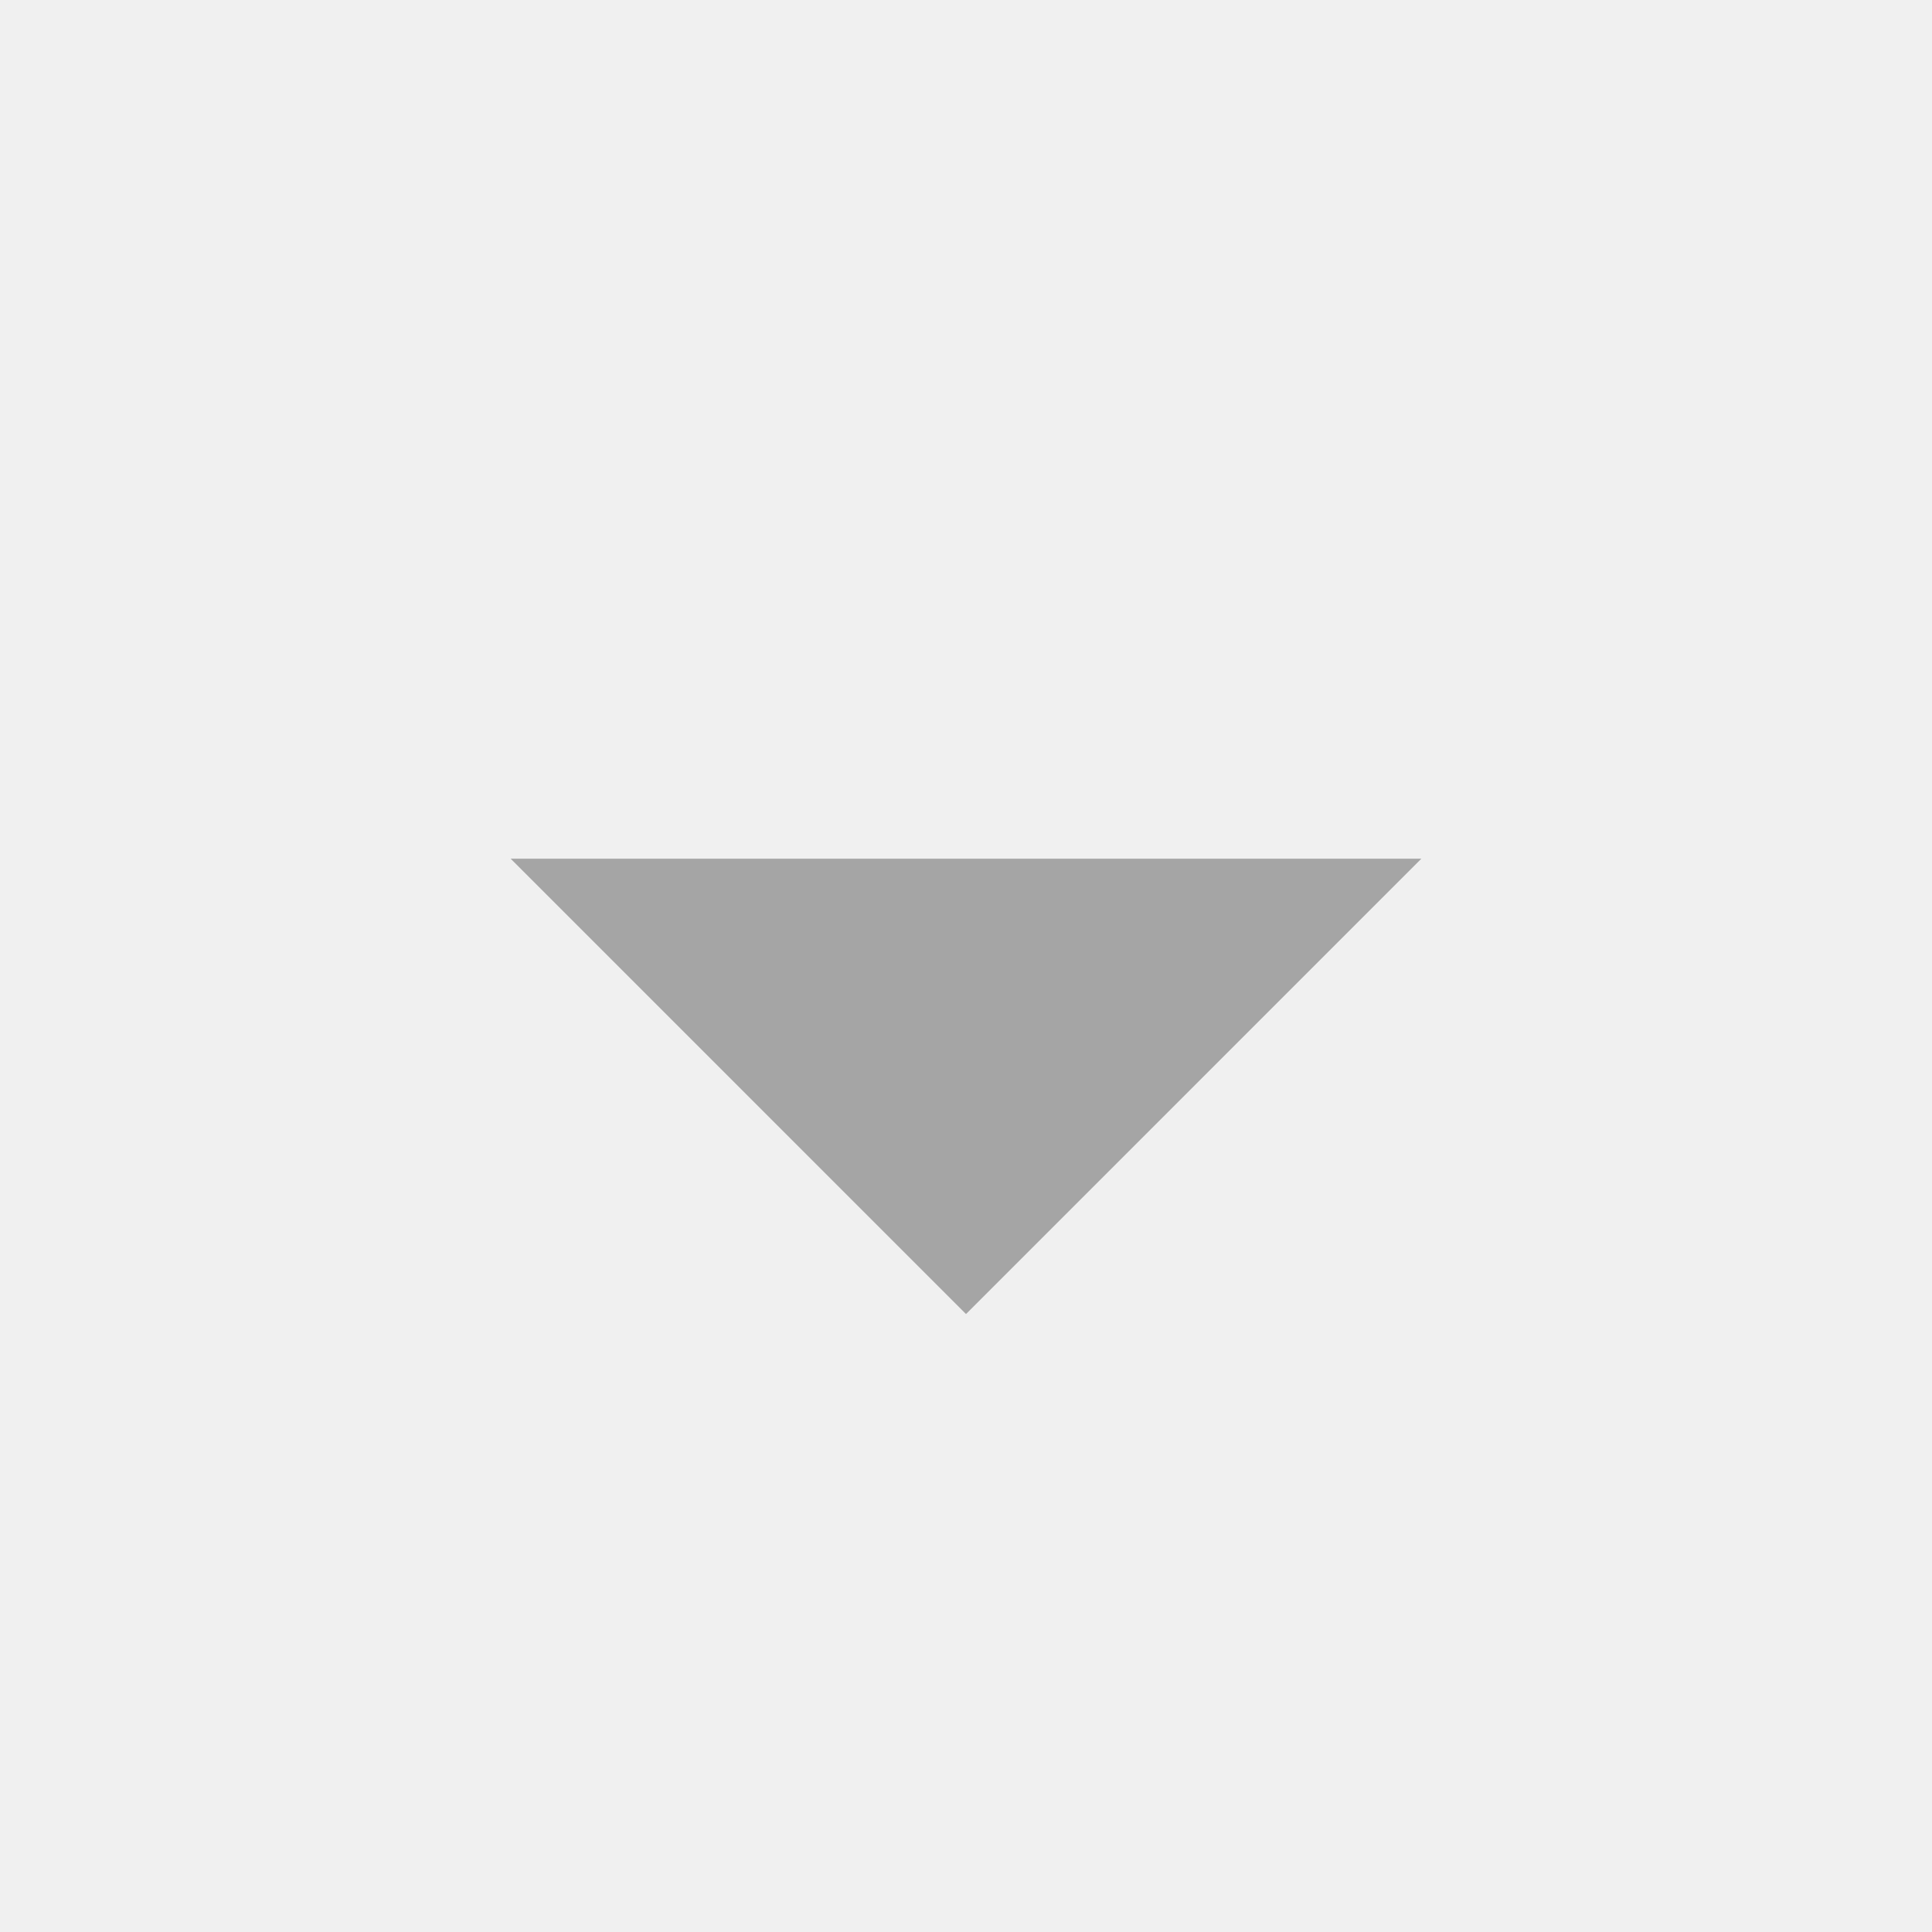
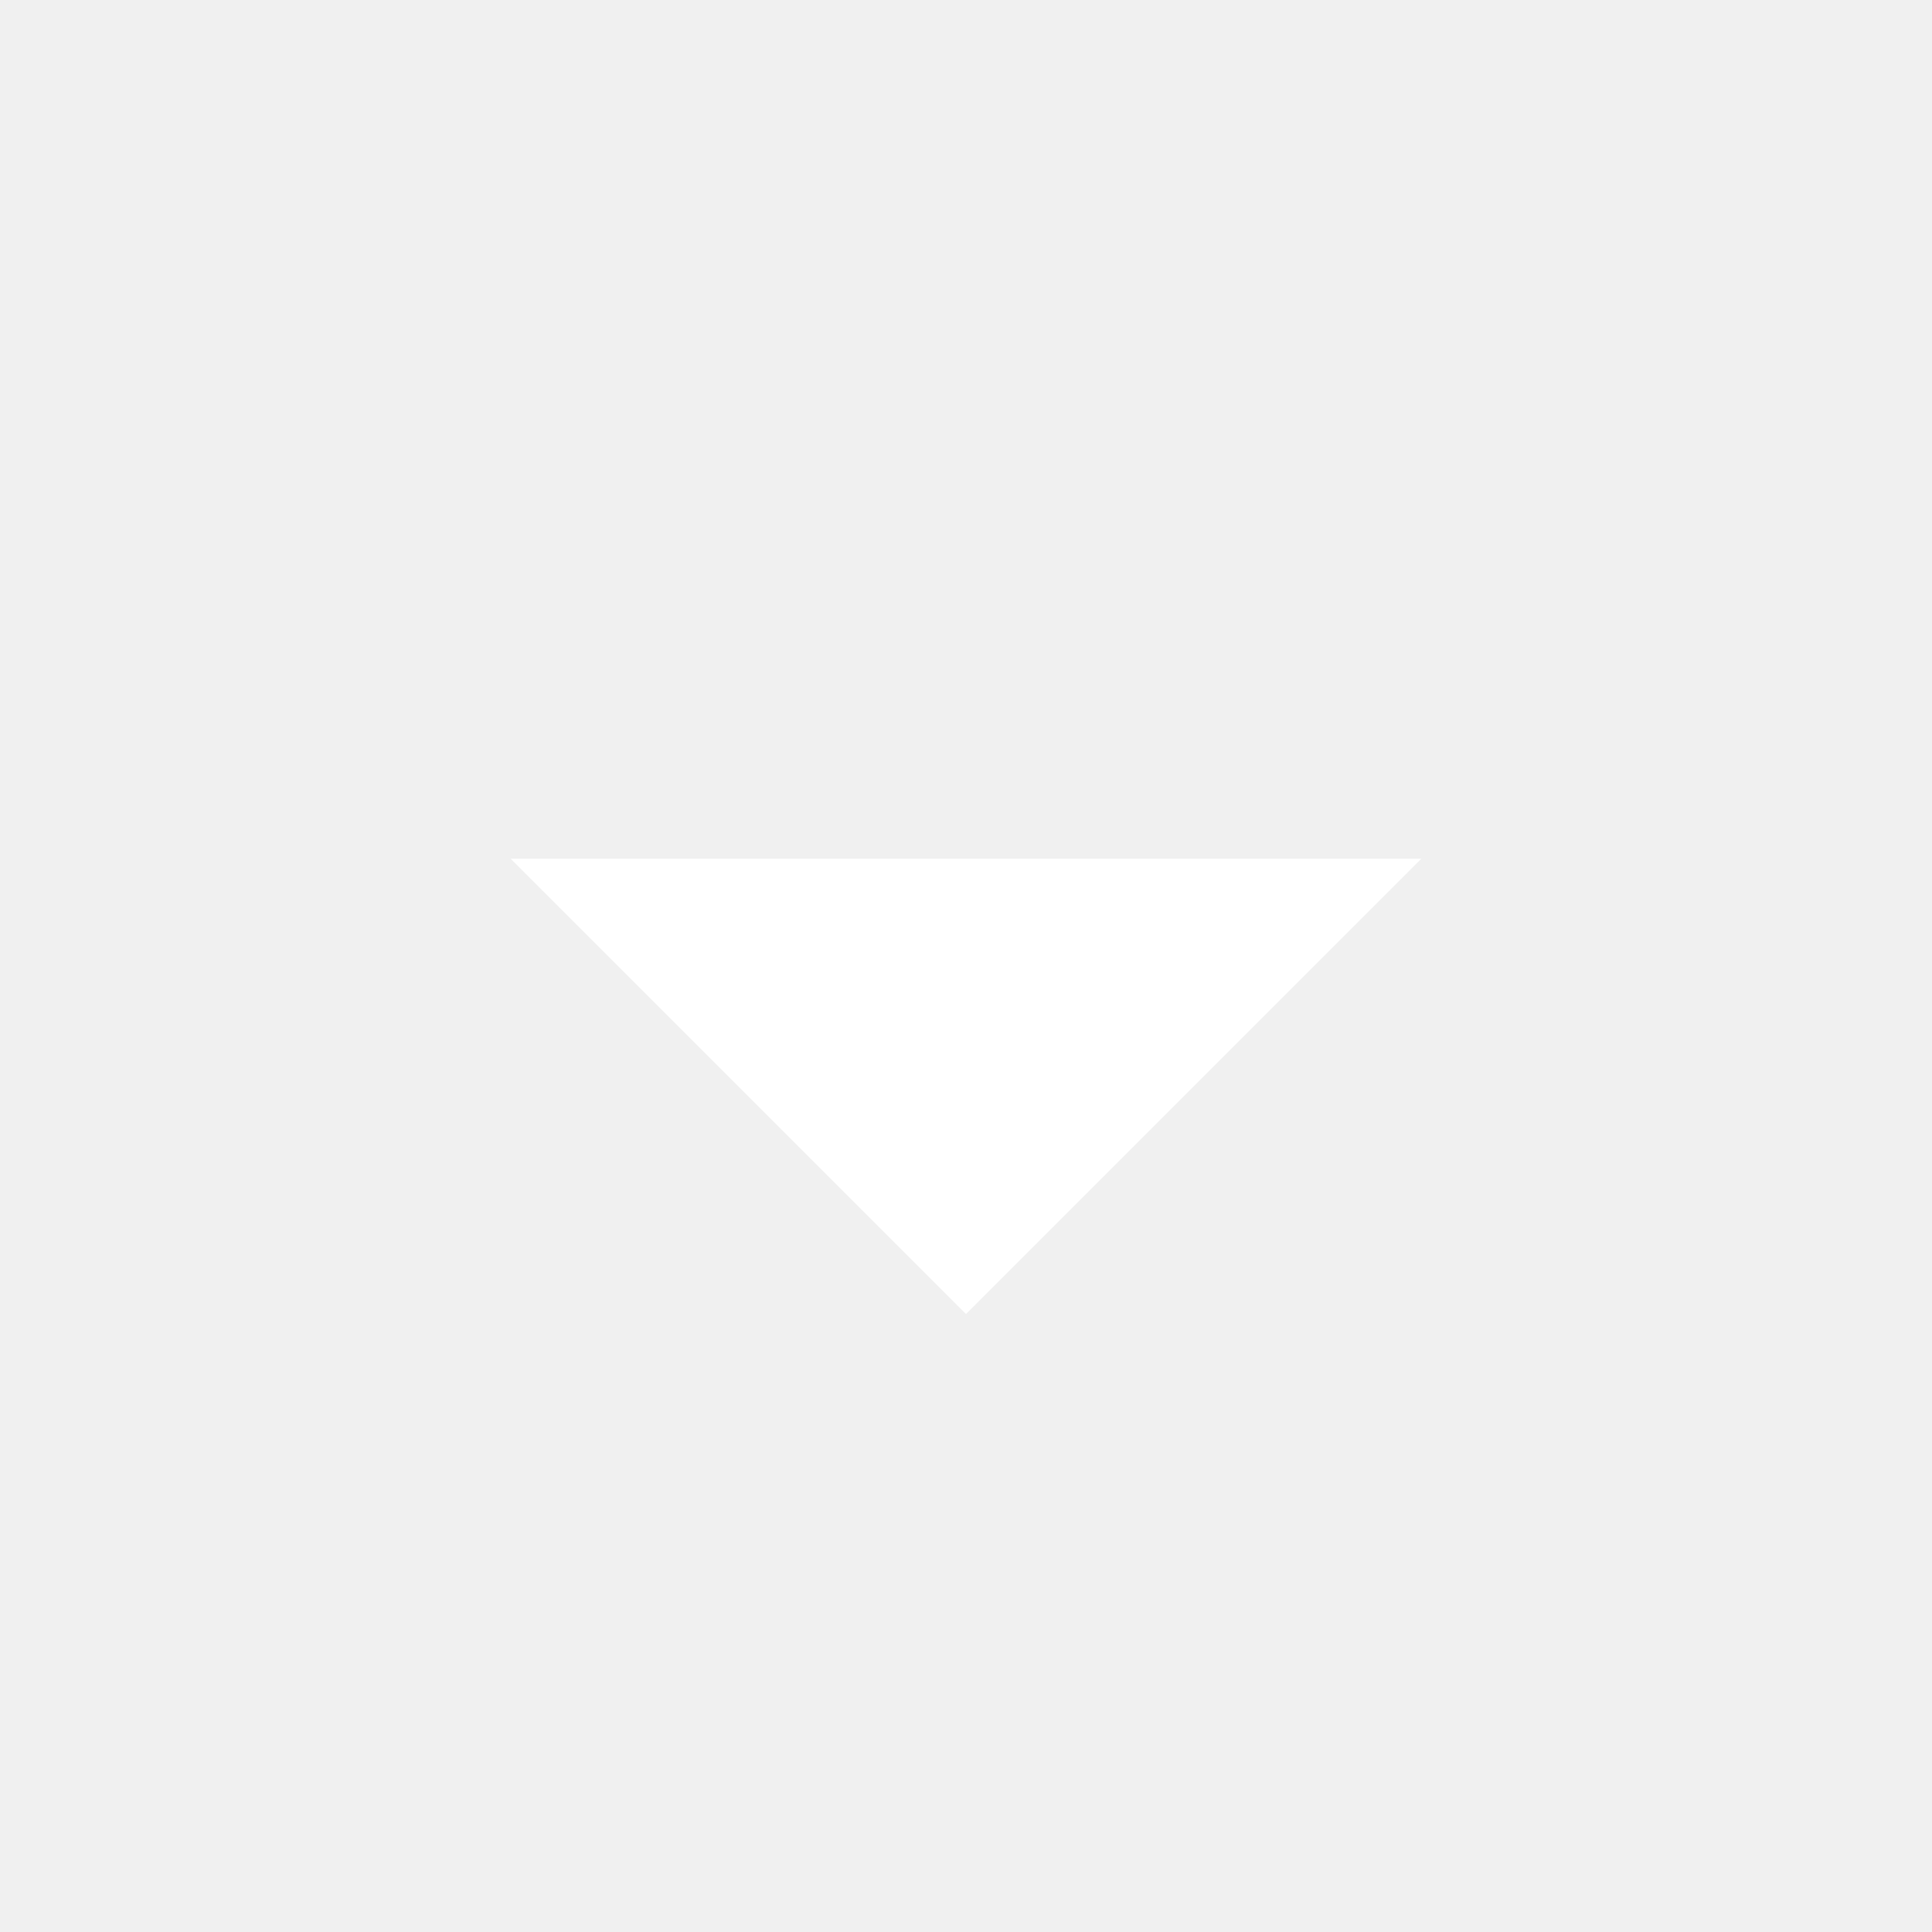
<svg xmlns="http://www.w3.org/2000/svg" width="18px" height="18px" viewBox="0 0 18 18" version="1.1">
  <defs />
  <g id="arrow-down" stroke="none" stroke-width="1" fill="none" fill-rule="evenodd">
-     <polygon id="Rectangle-2" fill="#A5A5A5" transform="translate(9, 8) rotate(-45) translate(-9, -8) " points="6 5 12 11 6 11" />
+     <polygon id="Rectangle-2" fill="#fff" transform="translate(9, 8) rotate(-45) translate(-9, -8) " points="6 5 12 11 6 11" />
  </g>
</svg>
